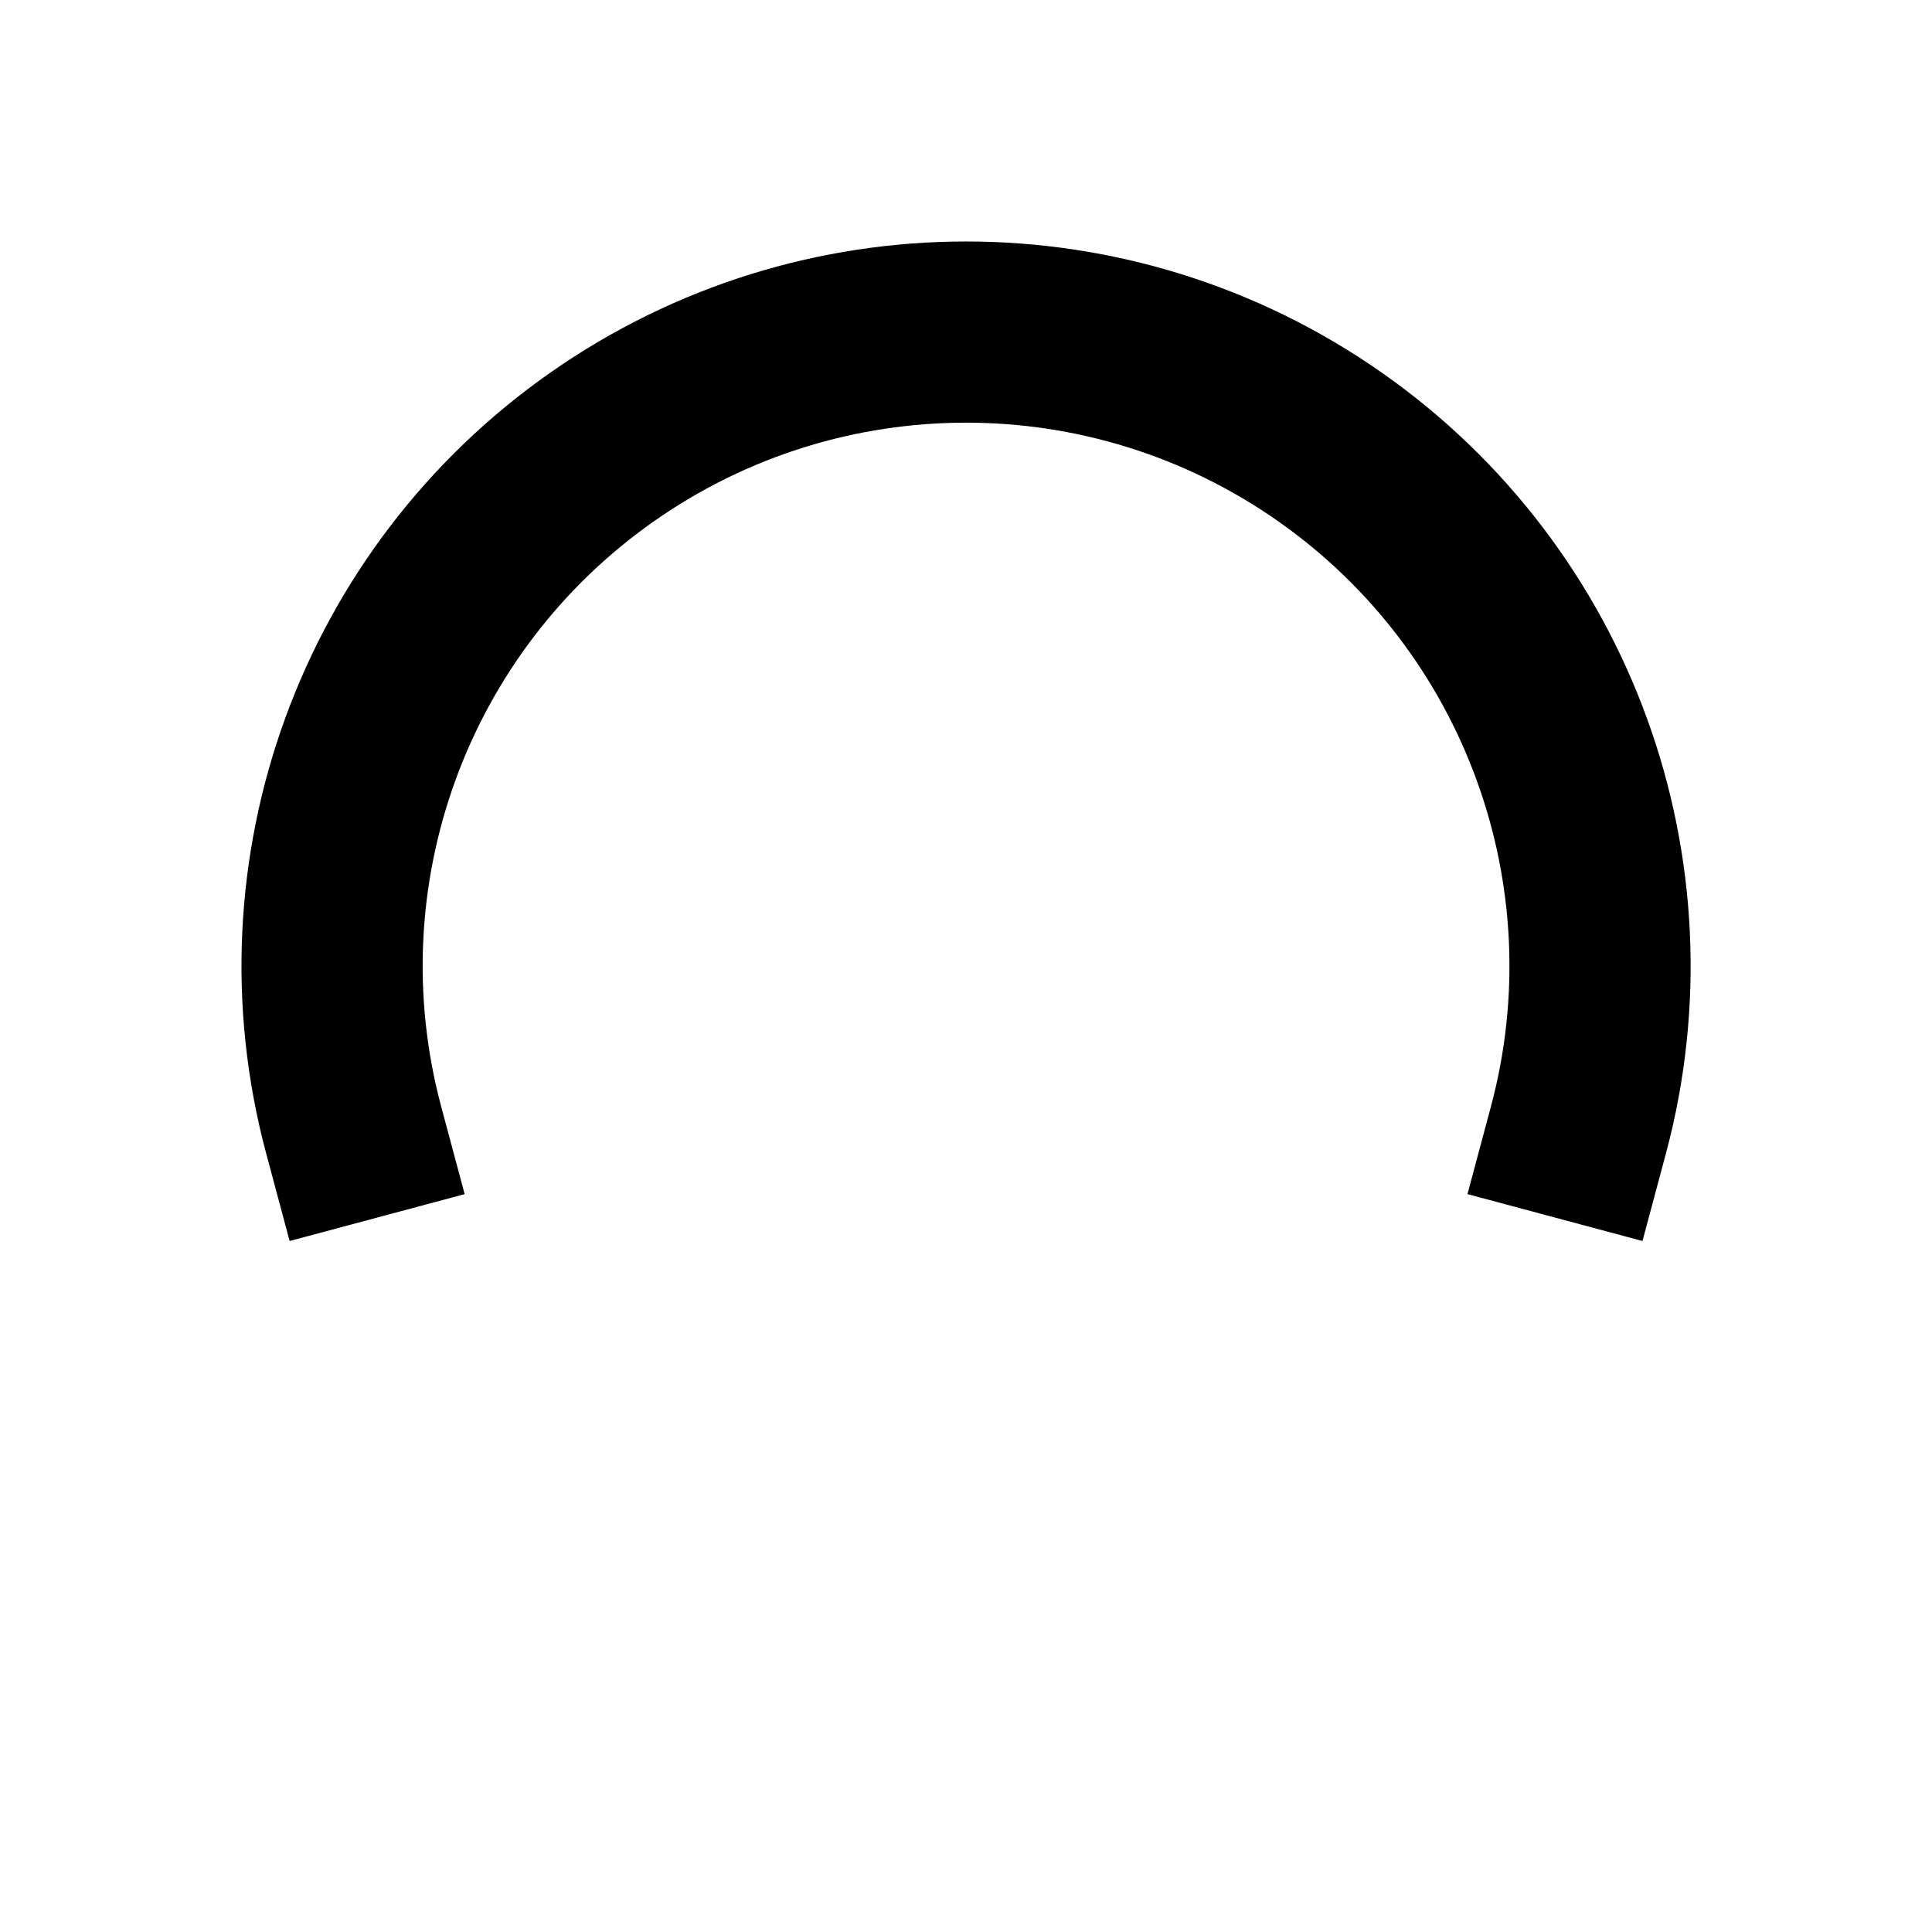
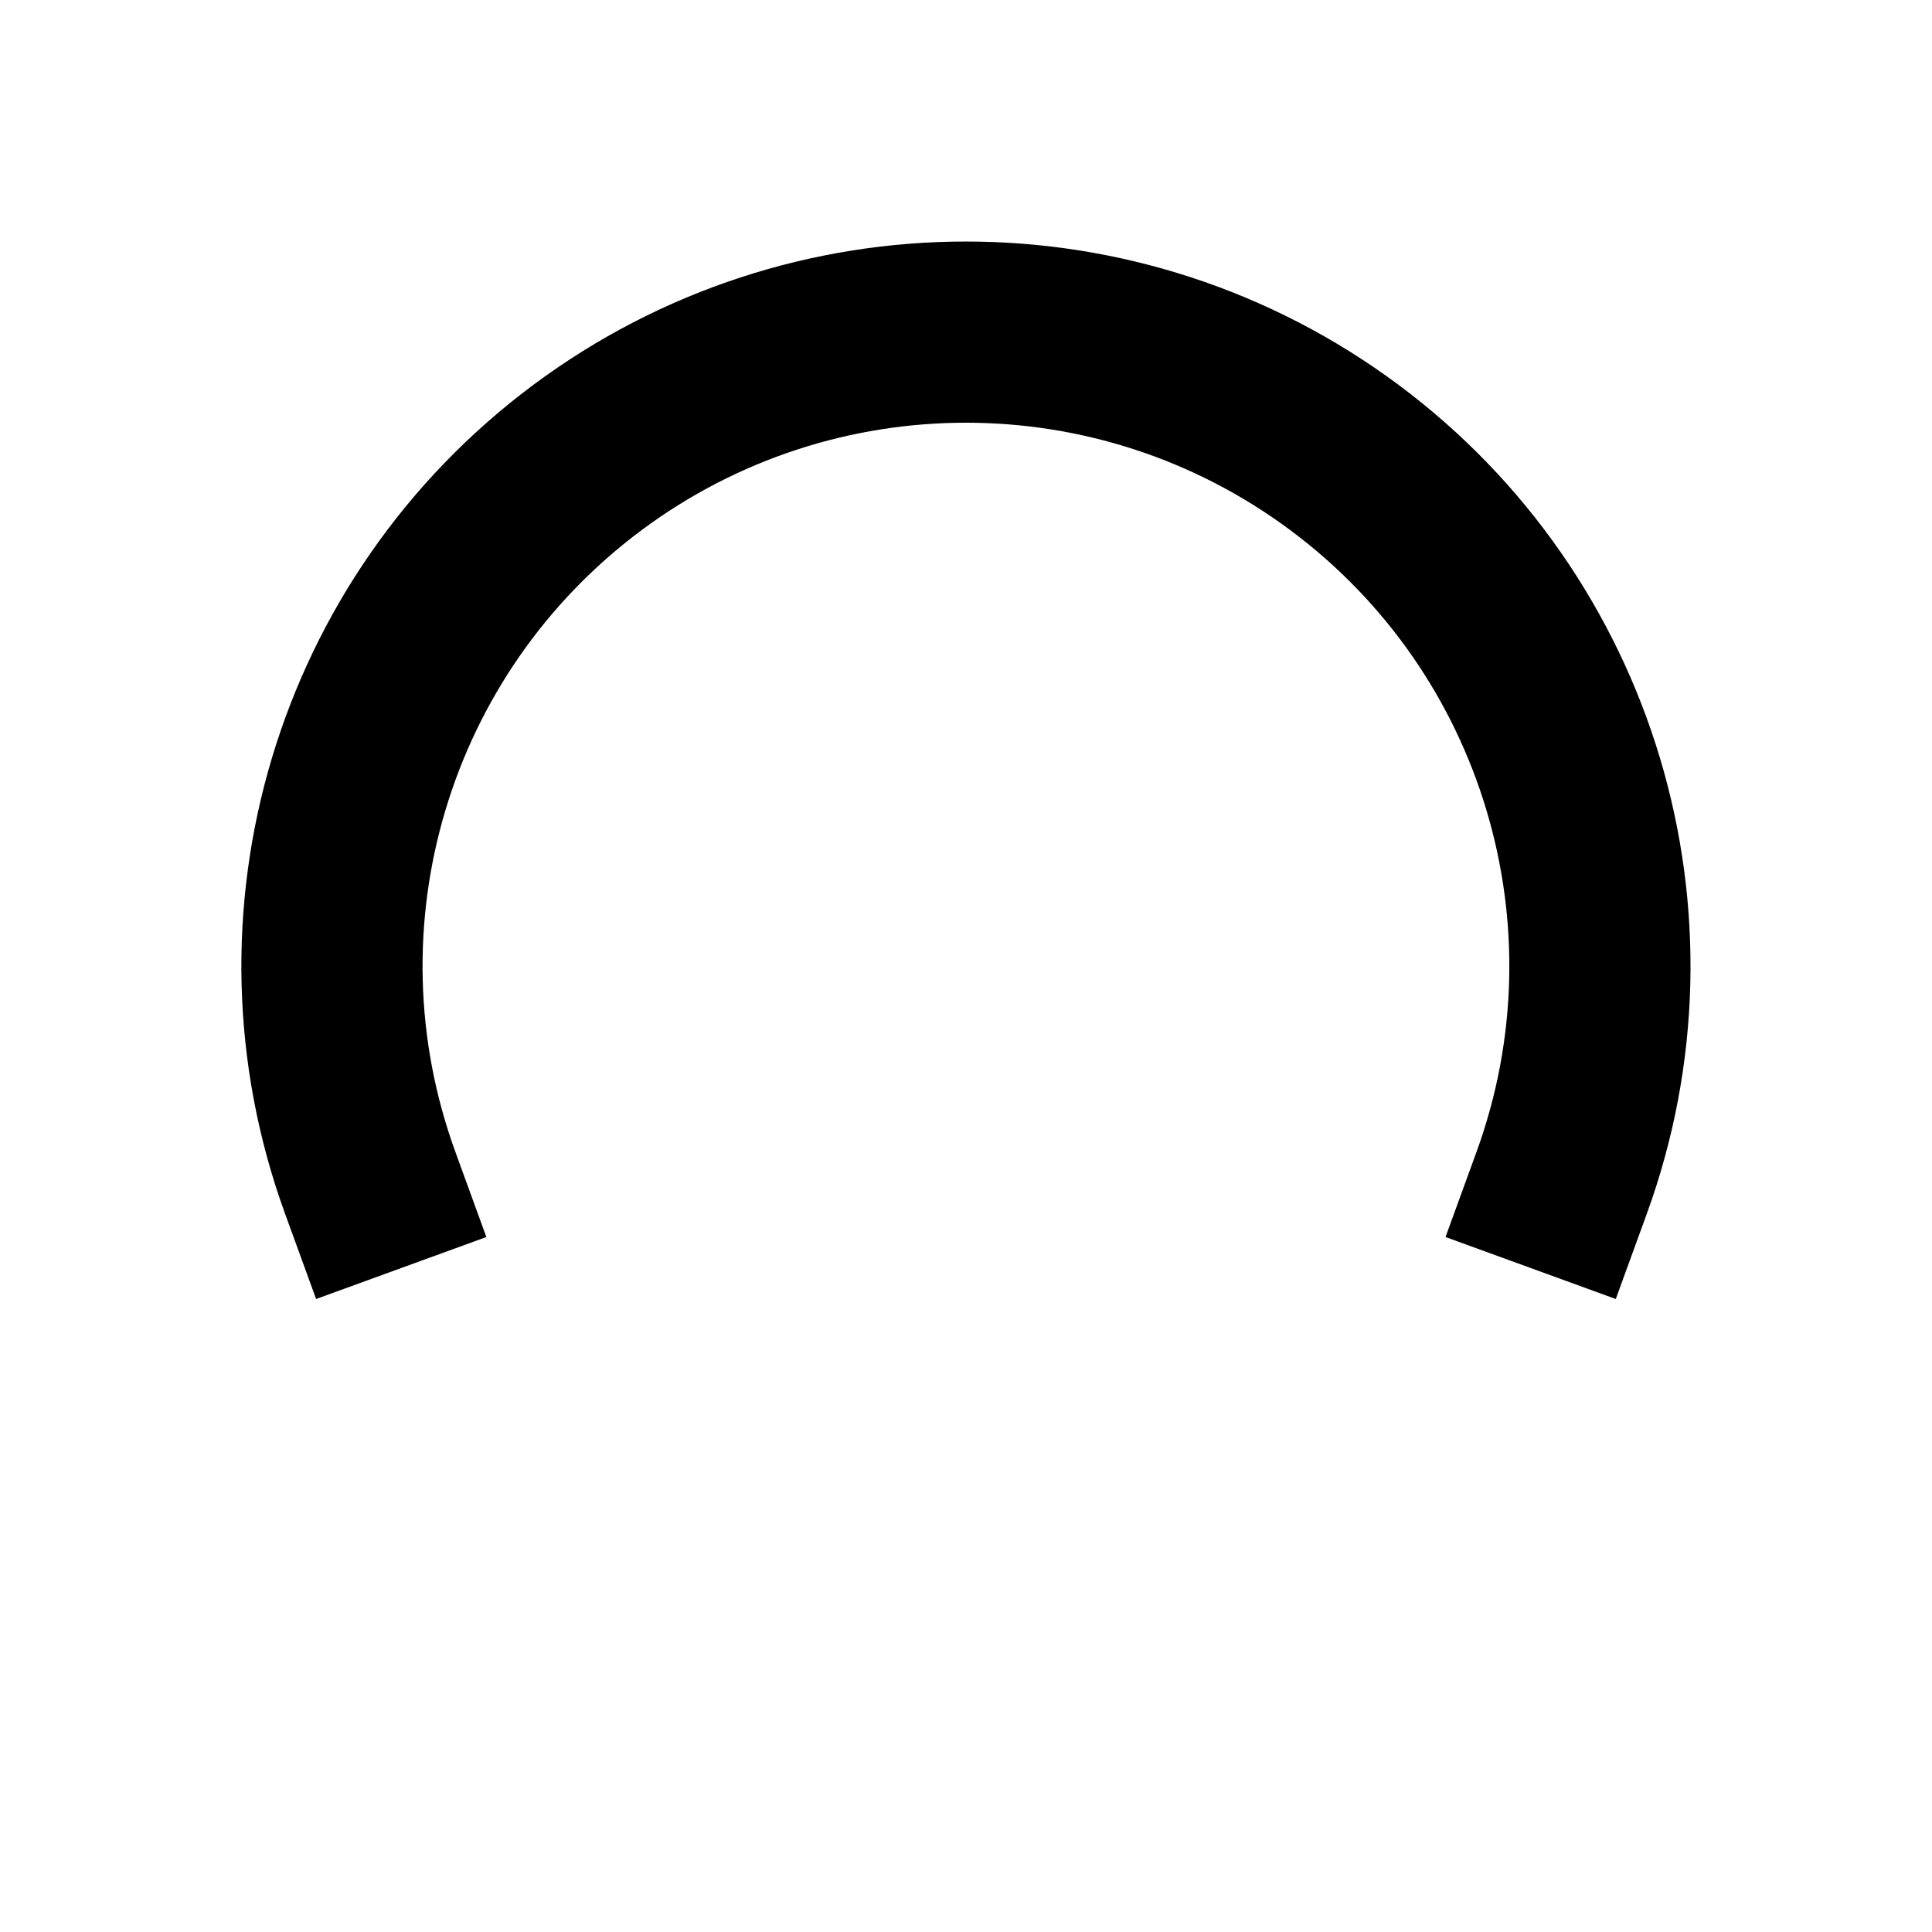
<svg xmlns="http://www.w3.org/2000/svg" width="64" height="64" viewBox="0 0 16.933 16.933" version="1.1" id="svg8">
  <defs id="defs2">
    <marker orient="auto" refY="0.0" refX="0.0" id="Arrow2Send" style="overflow:visible;">
      <path id="path1686" style="fill-rule:evenodd;stroke-width:0.625;stroke-linejoin:round;stroke:#000000;stroke-opacity:1;fill:#000000;fill-opacity:1" d="M 8.719,4.034 L -2.207,0.016 L 8.719,-4.002 C 6.973,-1.63 6.983,1.616 8.719,4.034 z " transform="scale(0.3) rotate(180) translate(-2.3,0)" />
    </marker>
    <marker orient="auto" refY="0.0" refX="0.0" id="Arrow1Lend" style="overflow:visible;">
      <path id="path1656" d="M 0.0,0.0 L 5.0,-5.0 L -12.5,0.0 L 5.0,5.0 L 0.0,0.0 z " style="fill-rule:evenodd;stroke:#000000;stroke-width:1pt;stroke-opacity:1;fill:#000000;fill-opacity:1" transform="scale(0.8) rotate(180) translate(12.5,0)" />
    </marker>
  </defs>
  <g id="layer1" transform="translate(0,-280.0666)">
-     <path style="opacity:1;fill:none;fill-opacity:1;stroke:#000000;stroke-width:1.588;stroke-linecap:square;stroke-miterlimit:4;stroke-dasharray:none;stroke-dashoffset:0;stroke-opacity:1" d="m 3.1,289.971 a 5.556,5.556 0 0 1 2.18,-5.989 5.556,5.556 0 0 1 6.374,0 5.556,5.556 0 0 1 2.18,5.989" id="path855" />
+     <path style="opacity:1;fill:none;fill-opacity:1;stroke:#000000;stroke-width:1.588;stroke-linecap:square;stroke-miterlimit:4;stroke-dasharray:none;stroke-dashoffset:0;stroke-opacity:1" d="m 3.245,290.434 a 5.556,5.556 0 0 1 1.903,-6.357 5.556,5.556 0 0 1 6.636,0 5.556,5.556 0 0 1 1.903,6.357" id="path855" />
  </g>
</svg>
